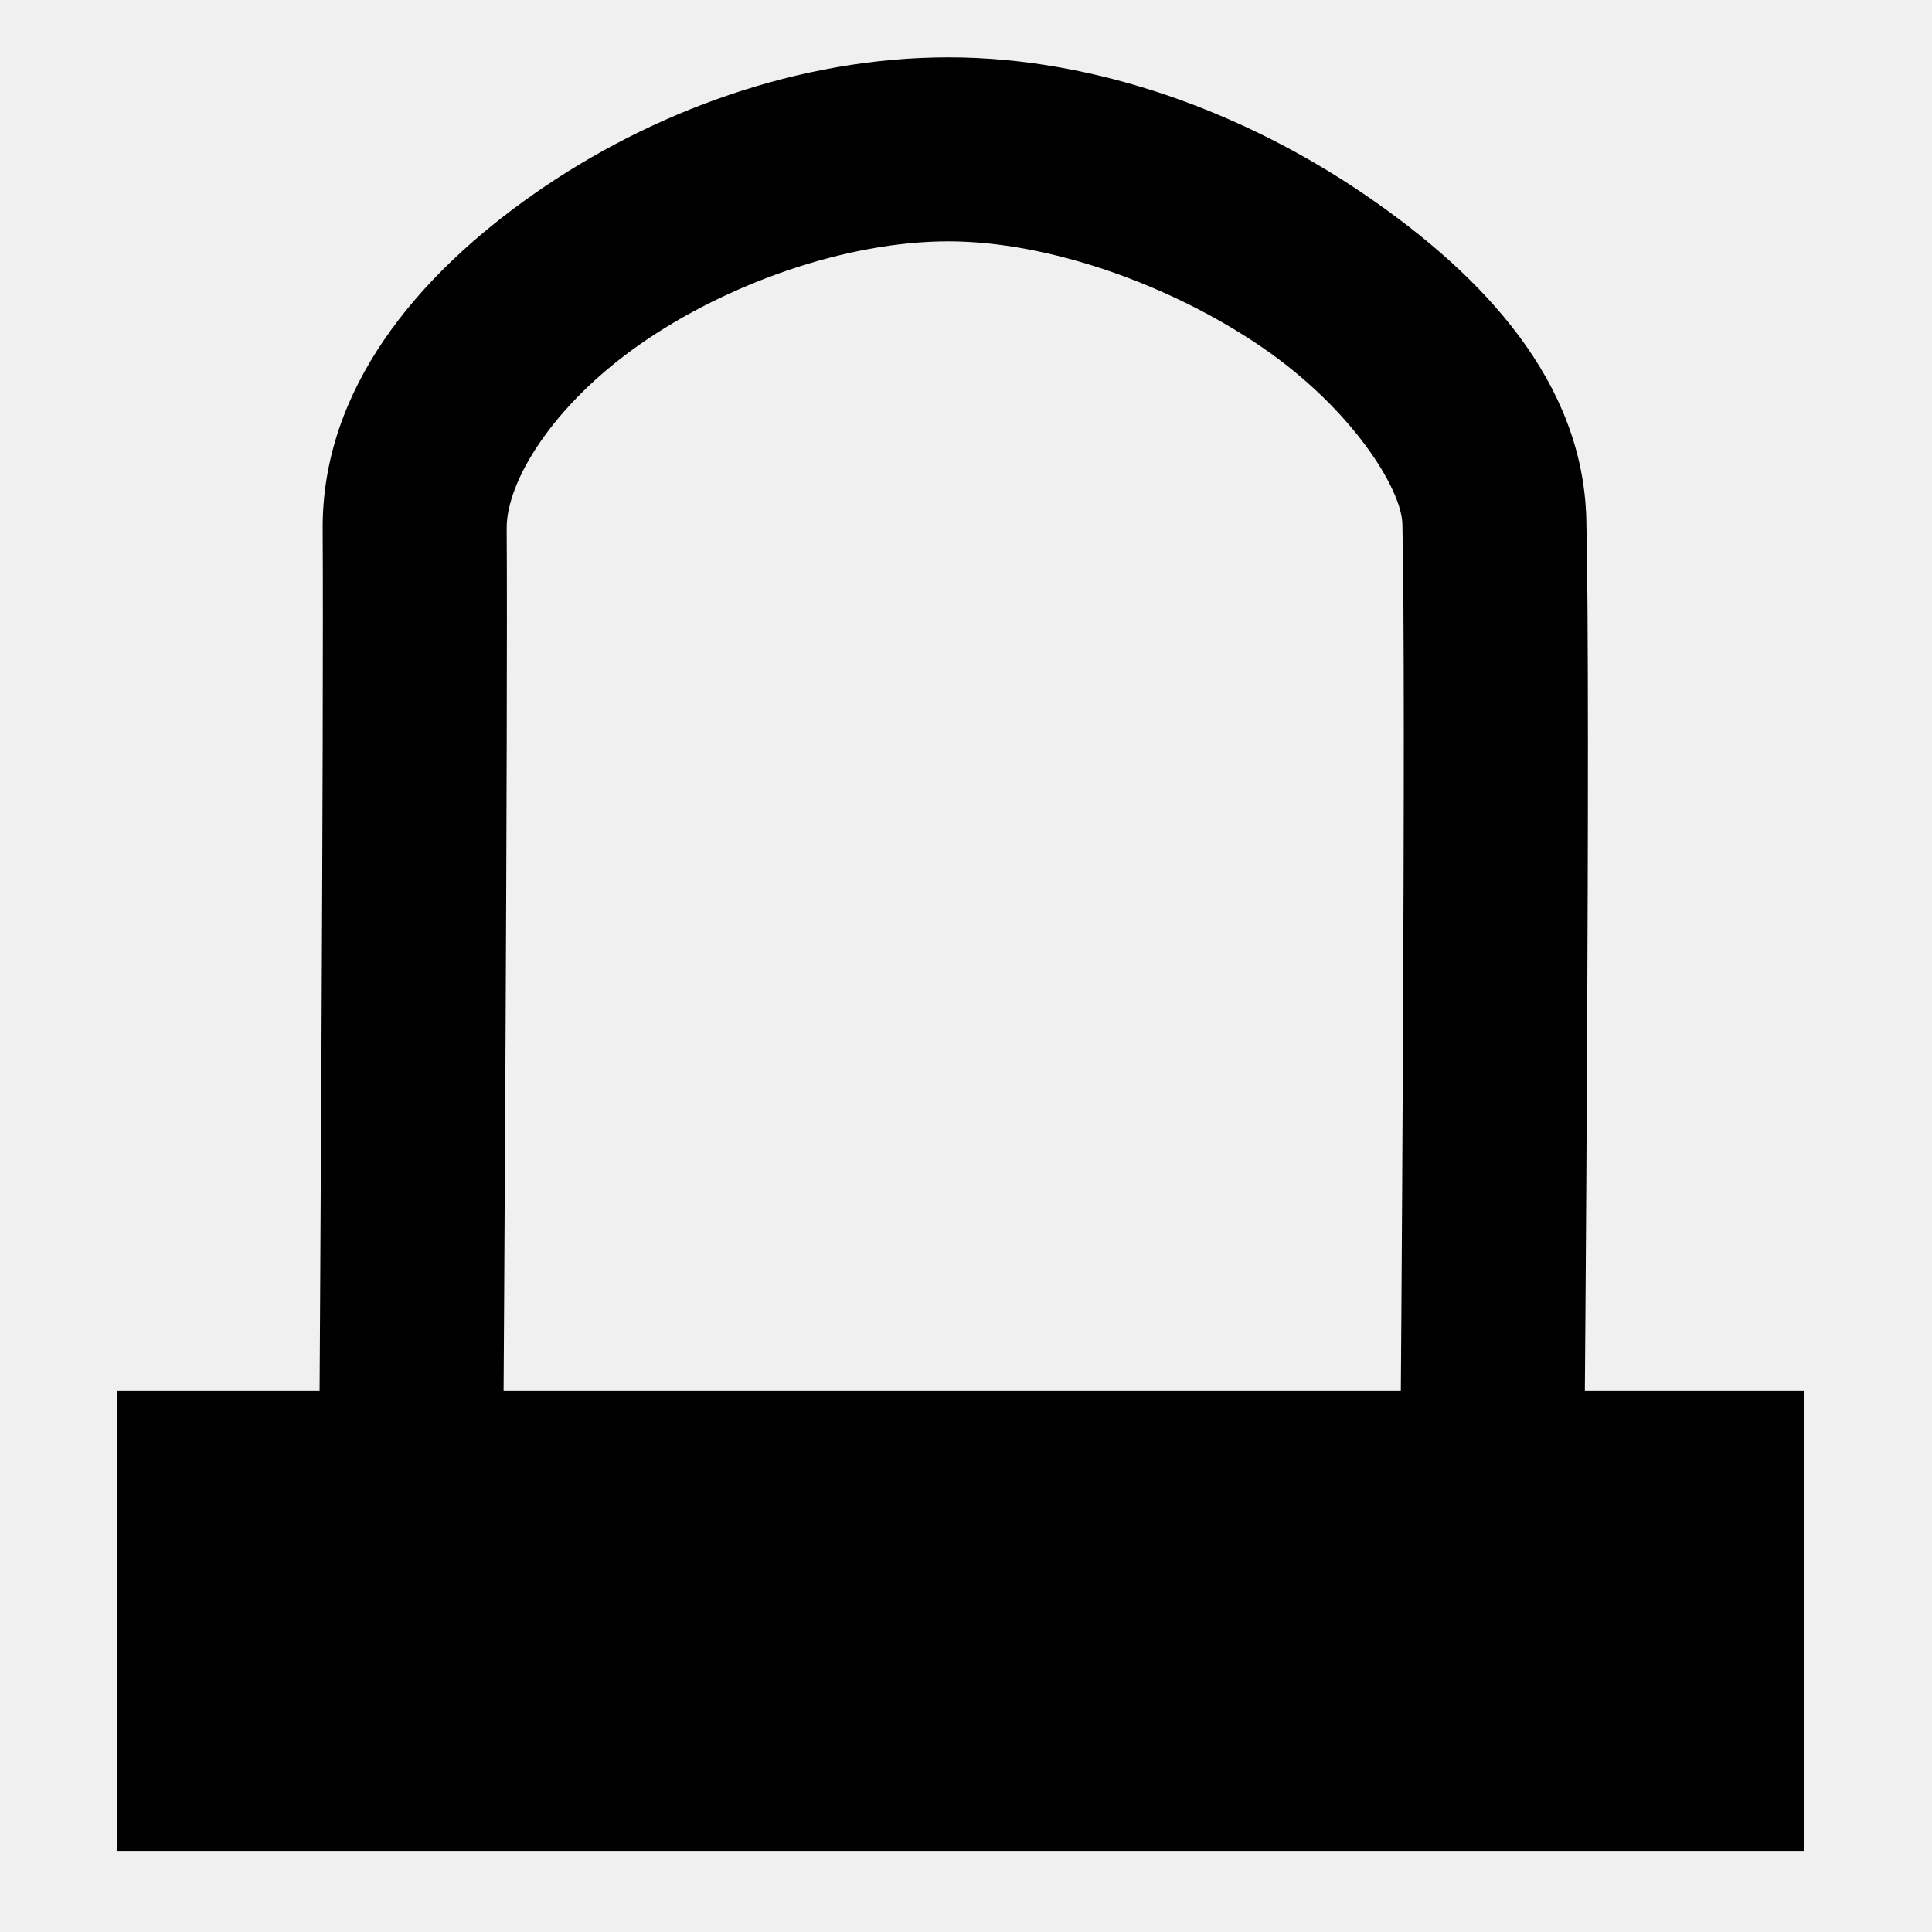
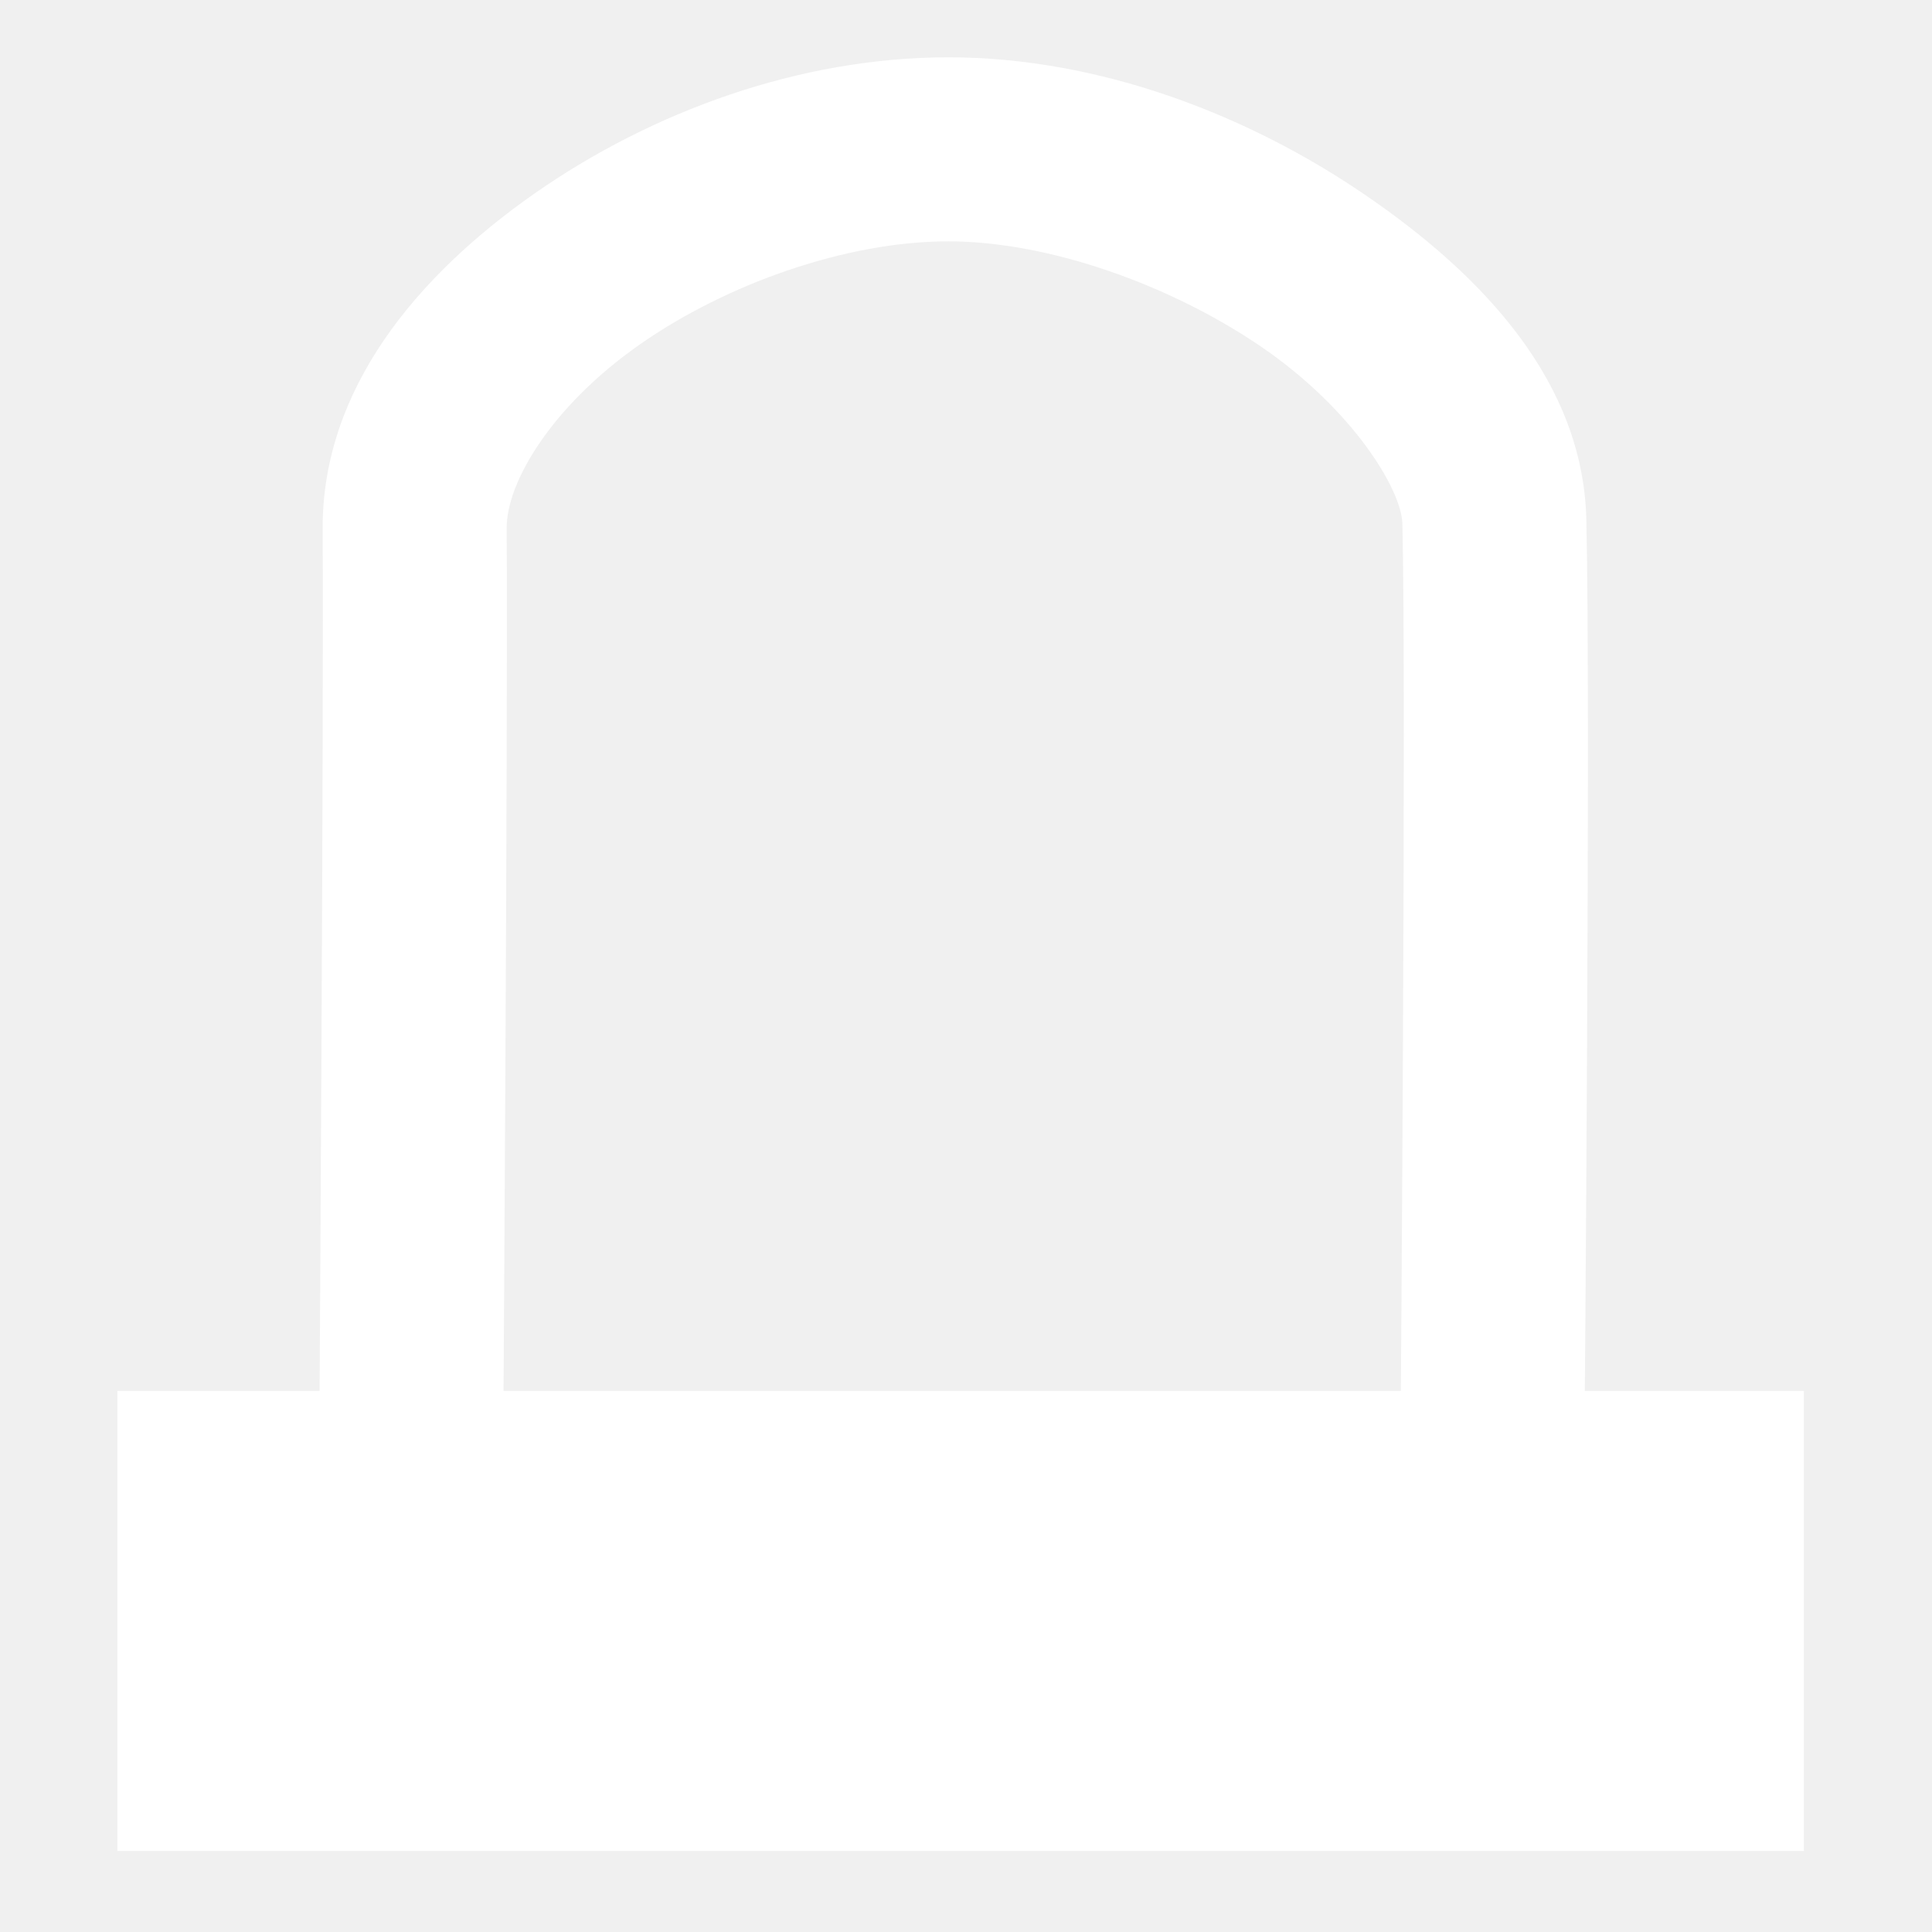
- <svg xmlns="http://www.w3.org/2000/svg" width="210" height="210" viewBox="0 0 210 210" version="1.1" id="svg151">
-   <path d="m 12.754,151.189 v 50 H 196.068 v -50 z" id="path148" />
-   <path d="m 103.088,6.232 c -16.166,0 -32.242,5.894 -44.99,14.805 -12.748,8.91 -23.127,21.26 -23.025,36.525 0.133,20.027 -0.346,95.205 -0.346,95.205 l 20,0.129 c 0,0 0.483,-74.798 0.346,-95.467 -0.034,-5.082 4.993,-13.366 14.484,-20 9.492,-6.634 22.491,-11.197 33.531,-11.197 10.931,0 24.198,4.748 34.053,11.49 9.855,6.742 15.198,15.45 15.291,19.215 0.439,17.732 -0.201,99.006 -0.201,99.006 l 19.998,0.164 c 0,0 0.684,-80.035 0.197,-99.664 C 172.057,41.56 161.331,30.039 148.434,21.215 135.536,12.391 119.363,6.232 103.088,6.232 Z" id="path2" />
+ <svg xmlns="http://www.w3.org/2000/svg" width="24" height="24" viewBox="0 0 24 24" fill="none">
+   <path d="M1.458 17.279V22.993H22.408V17.279H1.458Z" fill="white" />
+   <path d="M11.781 0.712C9.934 0.712 8.097 1.386 6.64 2.404C5.183 3.423 3.997 4.834 4.008 6.579C4.023 8.868 3.969 17.459 3.969 17.459L6.254 17.474C6.254 17.474 6.31 8.926 6.294 6.564C6.29 5.983 6.865 5.036 7.949 4.278C9.034 3.52 10.52 2.998 11.781 2.998C13.031 2.998 14.547 3.541 15.673 4.311C16.799 5.082 17.41 6.077 17.421 6.507C17.471 8.534 17.398 17.822 17.398 17.822L19.683 17.841C19.683 17.841 19.761 8.694 19.706 6.451C19.664 4.75 18.438 3.433 16.964 2.425C15.49 1.416 13.642 0.712 11.781 0.712Z" fill="white" />
</svg>
